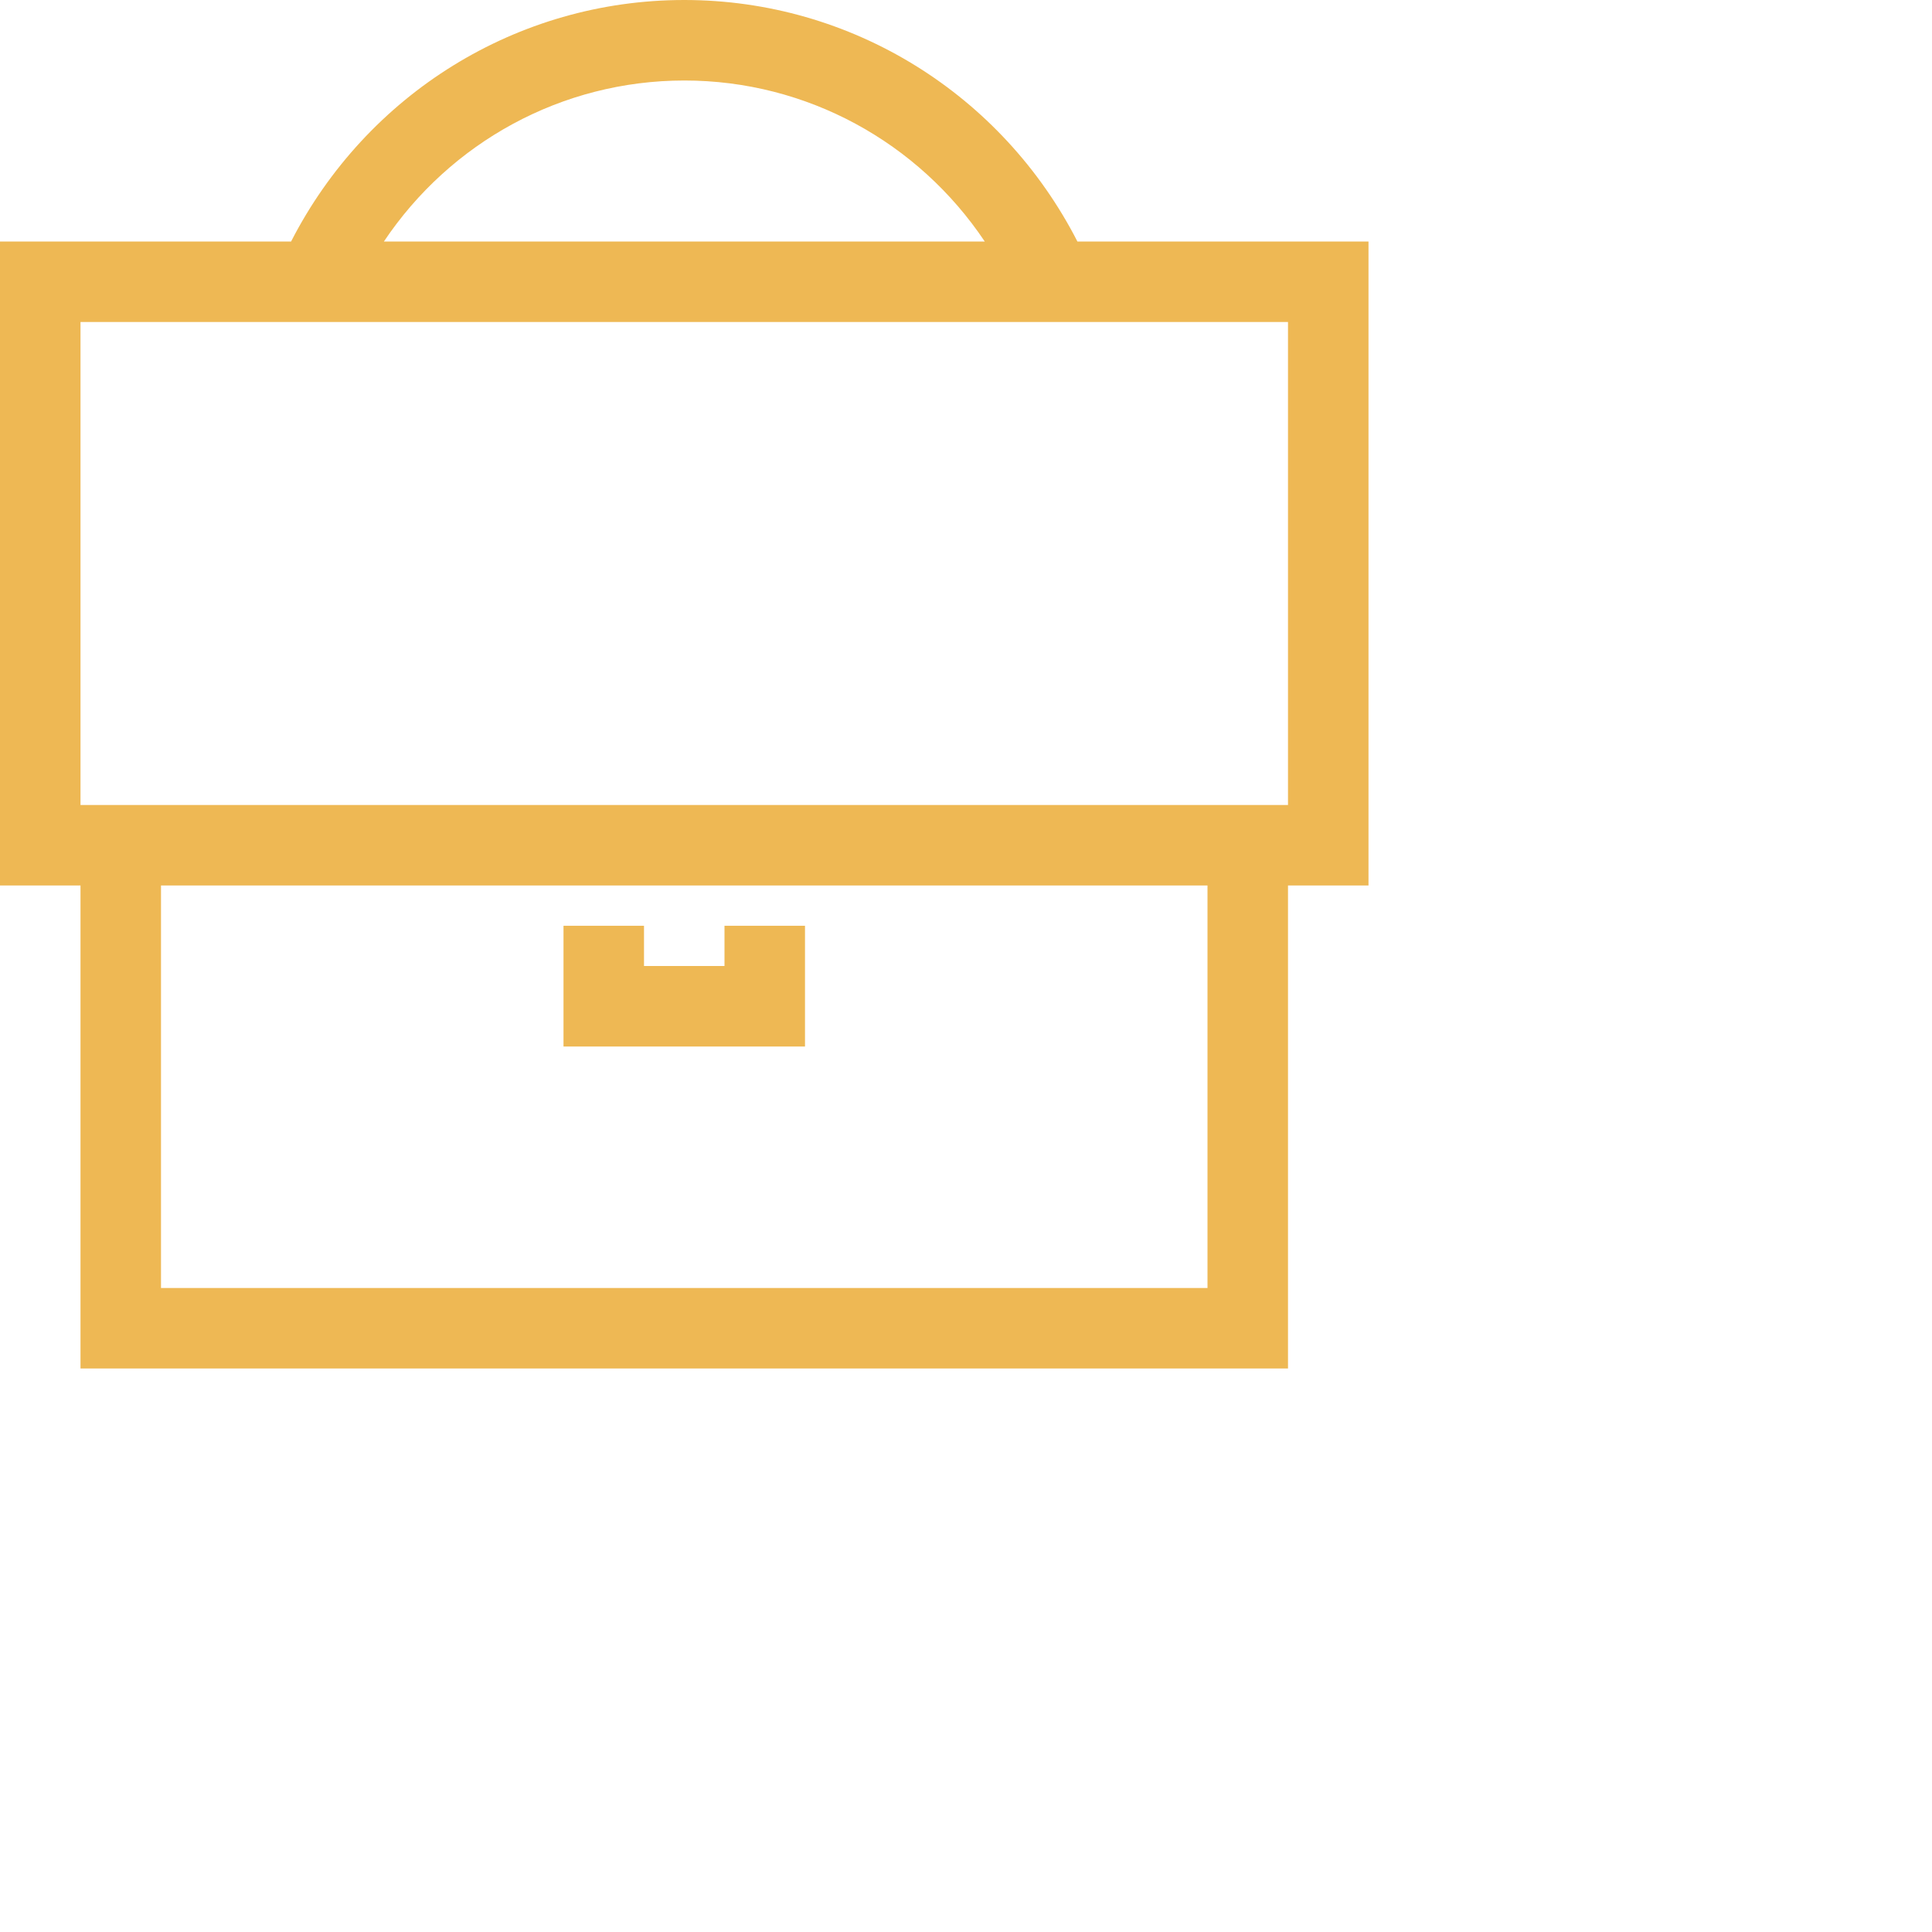
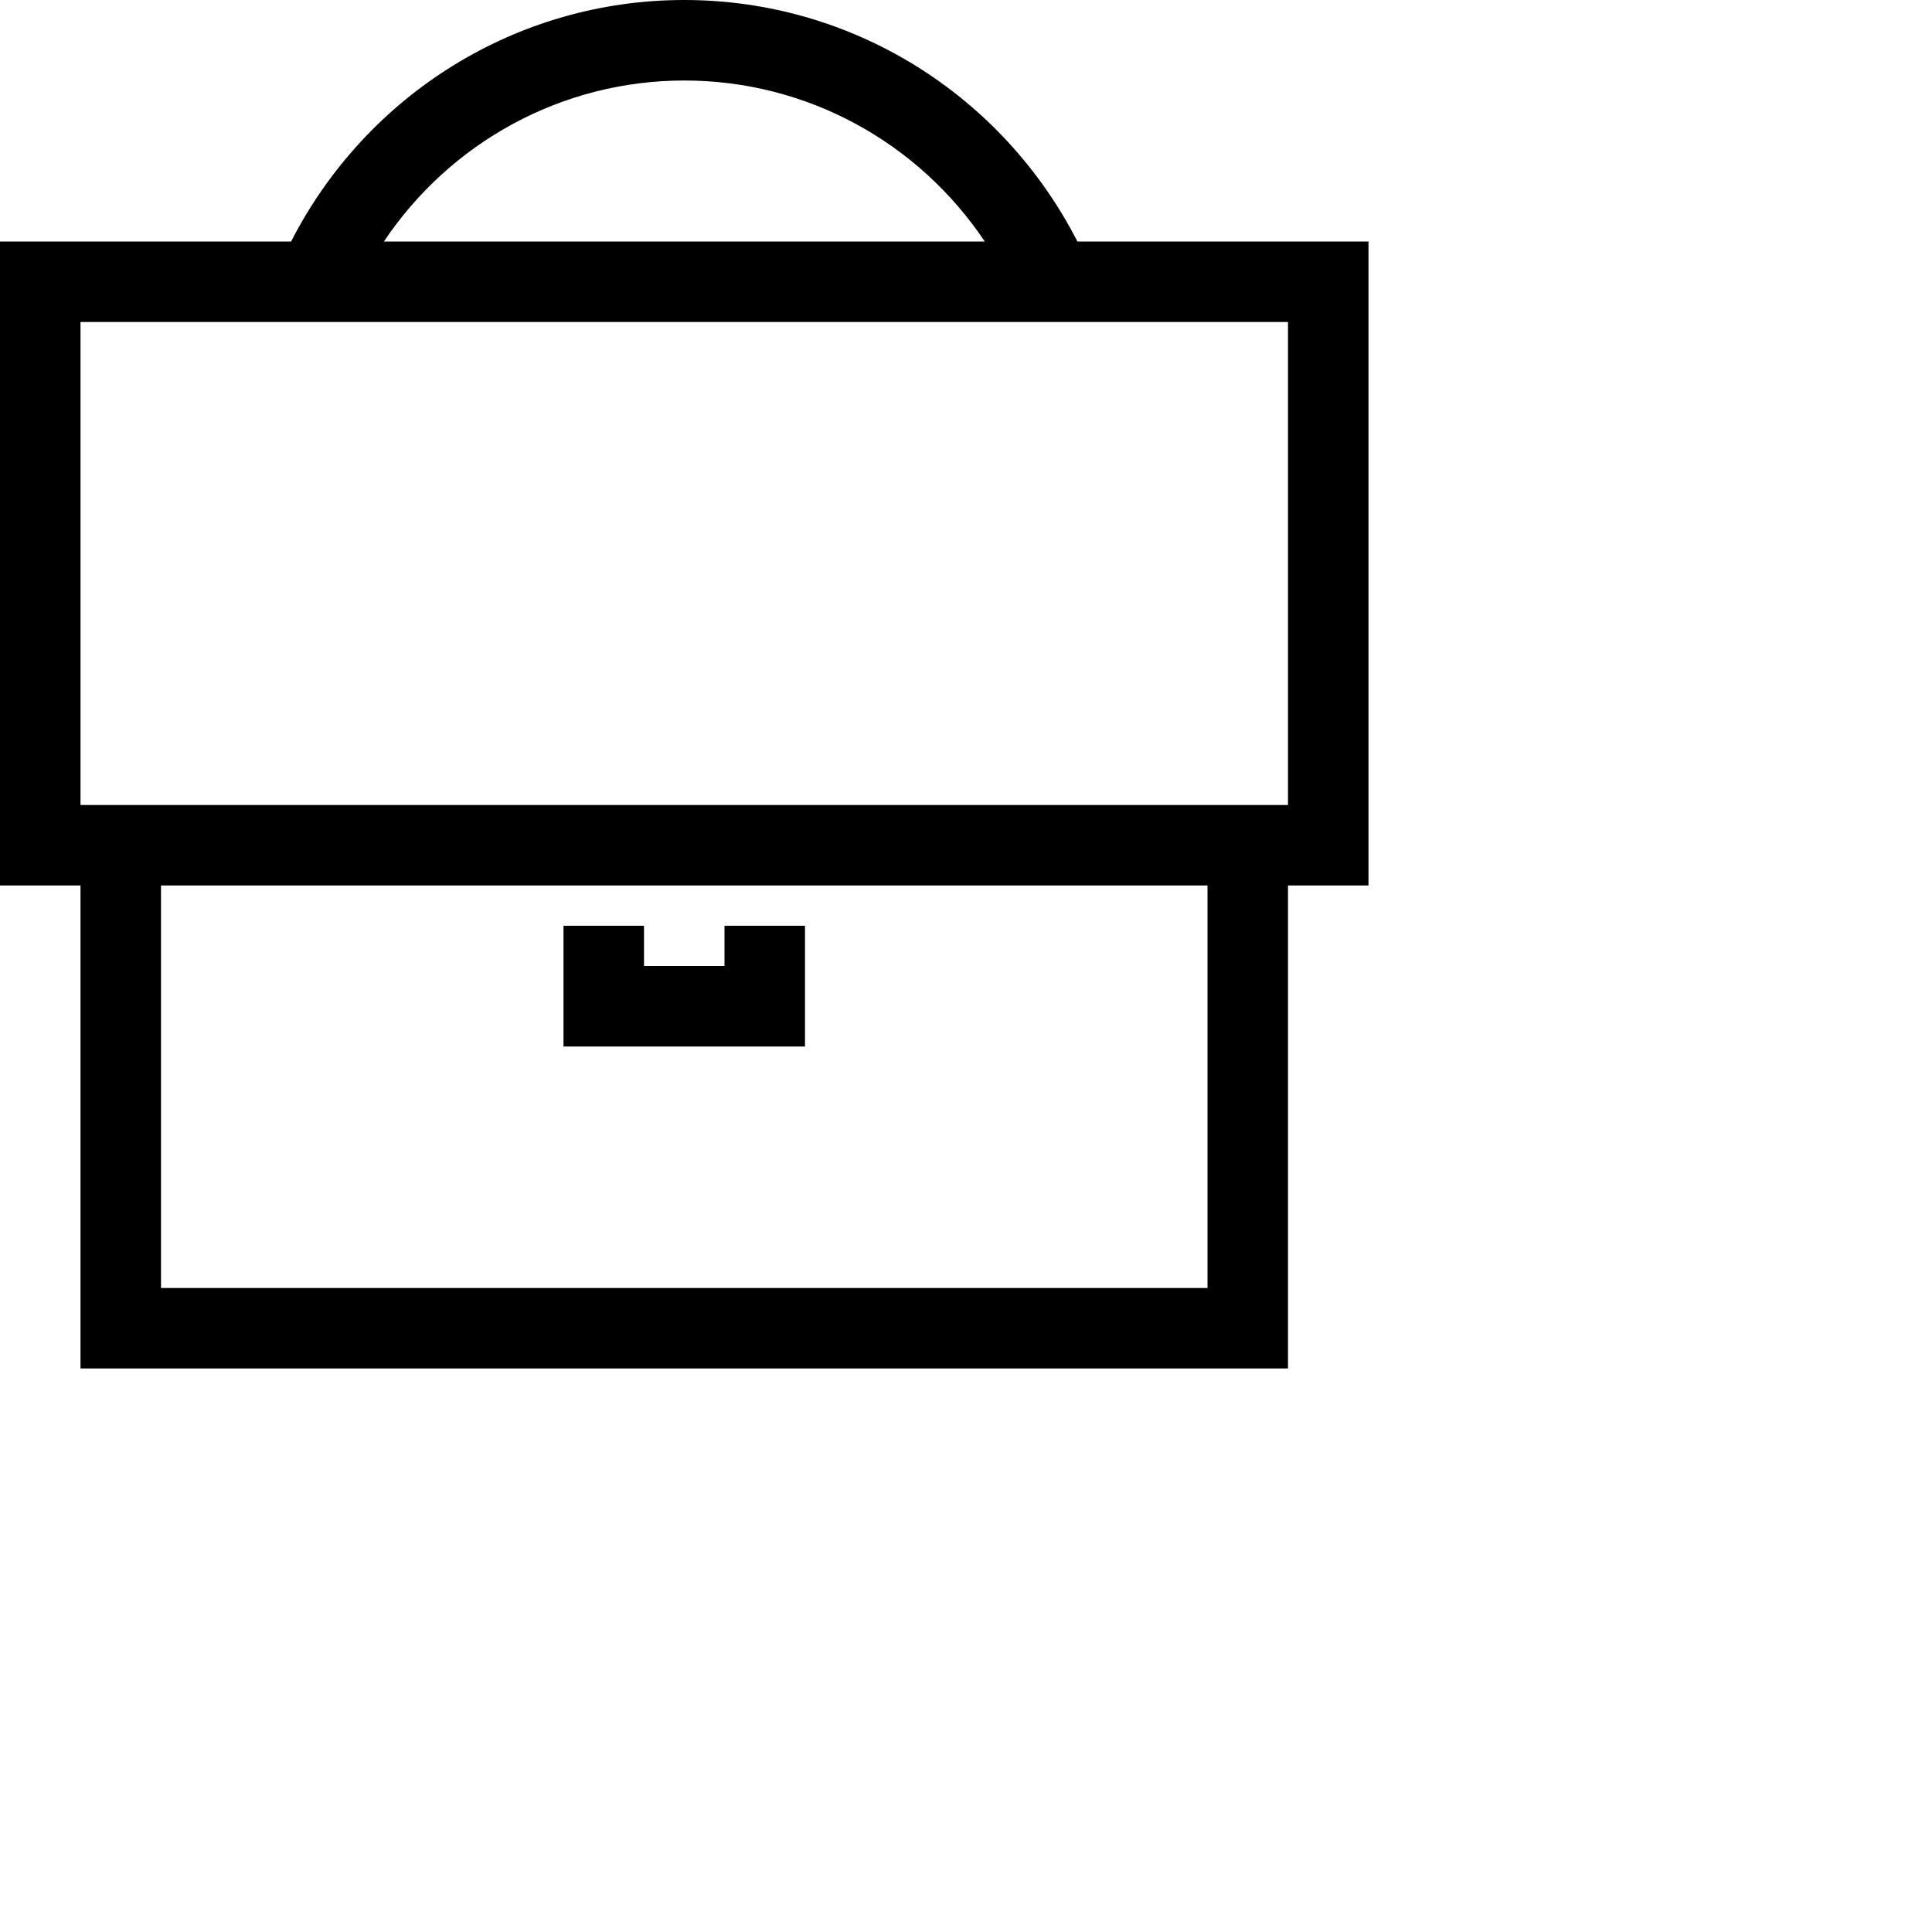
<svg xmlns="http://www.w3.org/2000/svg" version="1.1" viewBox="0 0 24 24">
  <g>
	</g>
-   <path d="M7 13v-1.5h1v0.5h1v-0.5h1v1.5h-3zM17 11h-1v6h-15v-6h-1v-8h3.616c0.938-1.83 2.805-3 4.884-3s3.947 1.171 4.884 3h3.616v8zM4.769 3h7.464c-0.825-1.233-2.21-2-3.732-2s-2.907 0.768-3.732 2zM15 11h-13v5h13v-5zM16 4h-15v6h15v-6z" fill="#EEB854" />
+   <path d="M7 13v-1.5h1v0.5h1v-0.5h1v1.5h-3zM17 11h-1v6h-15v-6h-1v-8h3.616c0.938-1.83 2.805-3 4.884-3s3.947 1.171 4.884 3h3.616v8zM4.769 3h7.464c-0.825-1.233-2.21-2-3.732-2s-2.907 0.768-3.732 2zM15 11h-13v5h13v-5zM16 4h-15v6h15v-6z" fill="currentColor" />
</svg>
